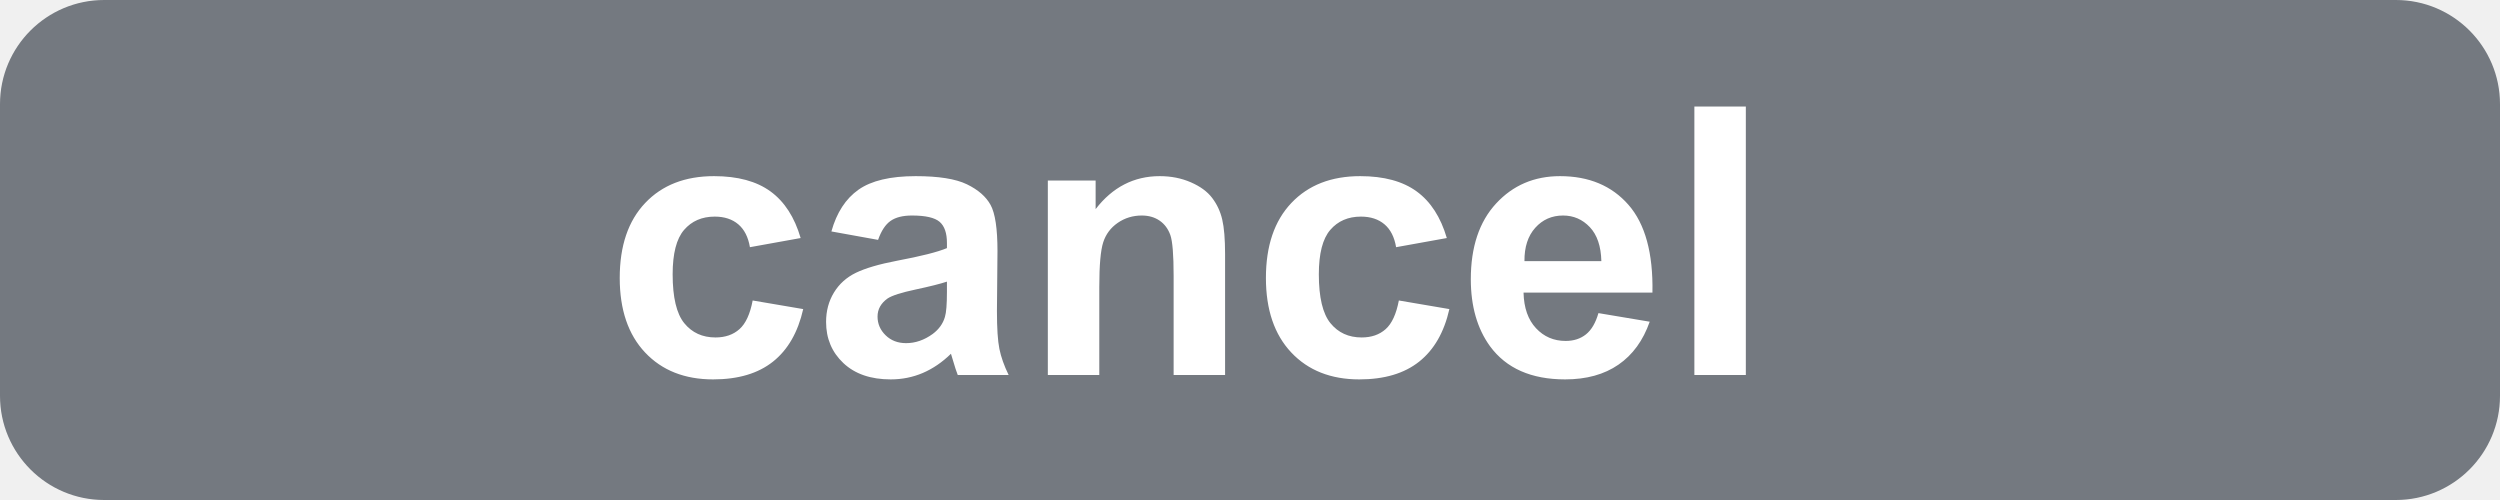
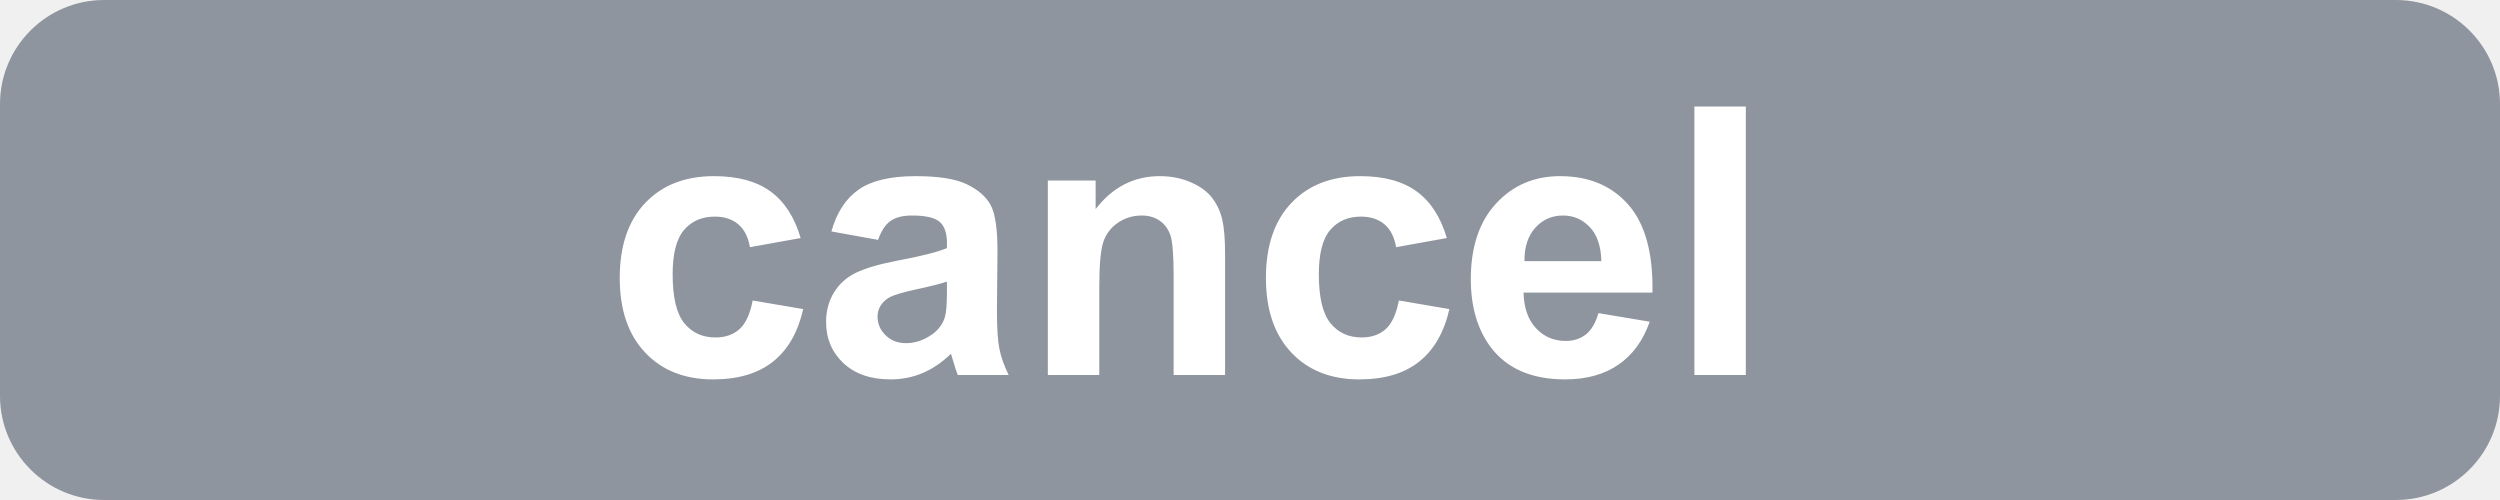
<svg xmlns="http://www.w3.org/2000/svg" width="120px" height="24px" viewBox="0 0 120 24" version="1.1">
  <g stroke="none" stroke-width="1" fill="none" fill-rule="evenodd">
-     <rect fill="#747980" x="0" y="0" width="120" height="24" rx="5" />
+     <rect fill="#8E959E" x="0" y="0" width="120" height="24" rx="5" />
    <path fill="#FFFFFF" fill-rule="nonzero" d="M38.431,11.426 L35.996,11.865 C35.914,11.379 35.728,11.013 35.438,10.767 C35.148,10.521 34.771,10.397 34.309,10.397 C33.693,10.397 33.203,10.61 32.836,11.035 C32.47,11.459 32.287,12.17 32.287,13.166 C32.287,14.273 32.473,15.056 32.845,15.513 C33.217,15.97 33.717,16.198 34.344,16.198 C34.813,16.198 35.196,16.065 35.495,15.798 C35.794,15.532 36.005,15.073 36.128,14.423 L38.554,14.836 C38.302,15.949 37.818,16.79 37.104,17.358 C36.389,17.927 35.431,18.211 34.229,18.211 C32.864,18.211 31.776,17.78 30.964,16.919 C30.153,16.058 29.747,14.865 29.747,13.342 C29.747,11.801 30.154,10.601 30.969,9.743 C31.783,8.884 32.885,8.455 34.273,8.455 C35.41,8.455 36.314,8.7 36.985,9.189 C37.656,9.678 38.138,10.424 38.431,11.426 Z M42.148,11.514 L39.907,11.109 C40.159,10.207 40.593,9.539 41.208,9.105 C41.823,8.672 42.737,8.455 43.95,8.455 C45.052,8.455 45.872,8.585 46.411,8.846 C46.95,9.107 47.33,9.438 47.549,9.839 C47.769,10.241 47.879,10.978 47.879,12.05 L47.853,14.933 C47.853,15.753 47.892,16.358 47.971,16.748 C48.05,17.137 48.198,17.555 48.415,18 L45.972,18 C45.907,17.836 45.828,17.593 45.734,17.271 C45.693,17.124 45.664,17.027 45.646,16.98 C45.225,17.391 44.773,17.698 44.293,17.903 C43.812,18.108 43.3,18.211 42.755,18.211 C41.794,18.211 41.037,17.95 40.483,17.429 C39.929,16.907 39.652,16.248 39.652,15.451 C39.652,14.924 39.778,14.454 40.03,14.041 C40.282,13.627 40.635,13.311 41.089,13.091 C41.543,12.872 42.198,12.68 43.054,12.516 C44.208,12.299 45.008,12.097 45.453,11.909 L45.453,11.663 C45.453,11.188 45.336,10.85 45.102,10.648 C44.867,10.446 44.425,10.345 43.774,10.345 C43.335,10.345 42.992,10.431 42.746,10.604 C42.5,10.777 42.301,11.08 42.148,11.514 Z M45.453,13.518 C45.137,13.623 44.636,13.749 43.95,13.896 C43.265,14.042 42.816,14.186 42.605,14.326 C42.283,14.555 42.122,14.845 42.122,15.196 C42.122,15.542 42.251,15.841 42.509,16.093 C42.767,16.345 43.095,16.471 43.493,16.471 C43.938,16.471 44.363,16.324 44.768,16.031 C45.066,15.809 45.263,15.536 45.356,15.214 C45.421,15.003 45.453,14.602 45.453,14.01 L45.453,13.518 Z M58.804,18 L56.334,18 L56.334,13.236 C56.334,12.229 56.281,11.577 56.176,11.281 C56.07,10.985 55.899,10.755 55.662,10.591 C55.424,10.427 55.139,10.345 54.805,10.345 C54.377,10.345 53.993,10.462 53.653,10.696 C53.313,10.931 53.081,11.241 52.955,11.628 C52.829,12.015 52.766,12.729 52.766,13.772 L52.766,18 L50.296,18 L50.296,8.666 L52.59,8.666 L52.59,10.037 C53.404,8.982 54.43,8.455 55.666,8.455 C56.211,8.455 56.709,8.553 57.16,8.75 C57.611,8.946 57.953,9.196 58.184,9.501 C58.416,9.806 58.577,10.151 58.667,10.538 C58.758,10.925 58.804,11.479 58.804,12.199 L58.804,18 Z M69.447,11.426 L67.013,11.865 C66.931,11.379 66.745,11.013 66.455,10.767 C66.165,10.521 65.788,10.397 65.325,10.397 C64.71,10.397 64.219,10.61 63.853,11.035 C63.487,11.459 63.304,12.17 63.304,13.166 C63.304,14.273 63.49,15.056 63.862,15.513 C64.234,15.97 64.733,16.198 65.36,16.198 C65.829,16.198 66.213,16.065 66.512,15.798 C66.811,15.532 67.021,15.073 67.145,14.423 L69.57,14.836 C69.318,15.949 68.835,16.79 68.12,17.358 C67.405,17.927 66.447,18.211 65.246,18.211 C63.881,18.211 62.792,17.78 61.981,16.919 C61.169,16.058 60.764,14.865 60.764,13.342 C60.764,11.801 61.171,10.601 61.985,9.743 C62.8,8.884 63.901,8.455 65.29,8.455 C66.427,8.455 67.331,8.7 68.001,9.189 C68.672,9.678 69.154,10.424 69.447,11.426 Z M76.725,15.029 L79.186,15.442 C78.869,16.345 78.37,17.032 77.687,17.503 C77.004,17.975 76.15,18.211 75.125,18.211 C73.502,18.211 72.301,17.681 71.521,16.62 C70.906,15.771 70.599,14.698 70.599,13.403 C70.599,11.856 71.003,10.645 71.812,9.769 C72.62,8.893 73.643,8.455 74.879,8.455 C76.268,8.455 77.363,8.914 78.166,9.831 C78.969,10.748 79.353,12.152 79.317,14.045 L73.13,14.045 C73.147,14.777 73.347,15.347 73.728,15.754 C74.108,16.162 74.583,16.365 75.151,16.365 C75.538,16.365 75.863,16.26 76.127,16.049 C76.391,15.838 76.59,15.498 76.725,15.029 Z M76.865,12.533 C76.848,11.818 76.663,11.275 76.312,10.903 C75.96,10.531 75.532,10.345 75.028,10.345 C74.489,10.345 74.044,10.541 73.692,10.934 C73.341,11.326 73.168,11.859 73.174,12.533 L76.865,12.533 Z M81.33,18 L81.33,5.115 L83.8,5.115 L83.8,18 L81.33,18 Z" />
  </g>
</svg>
